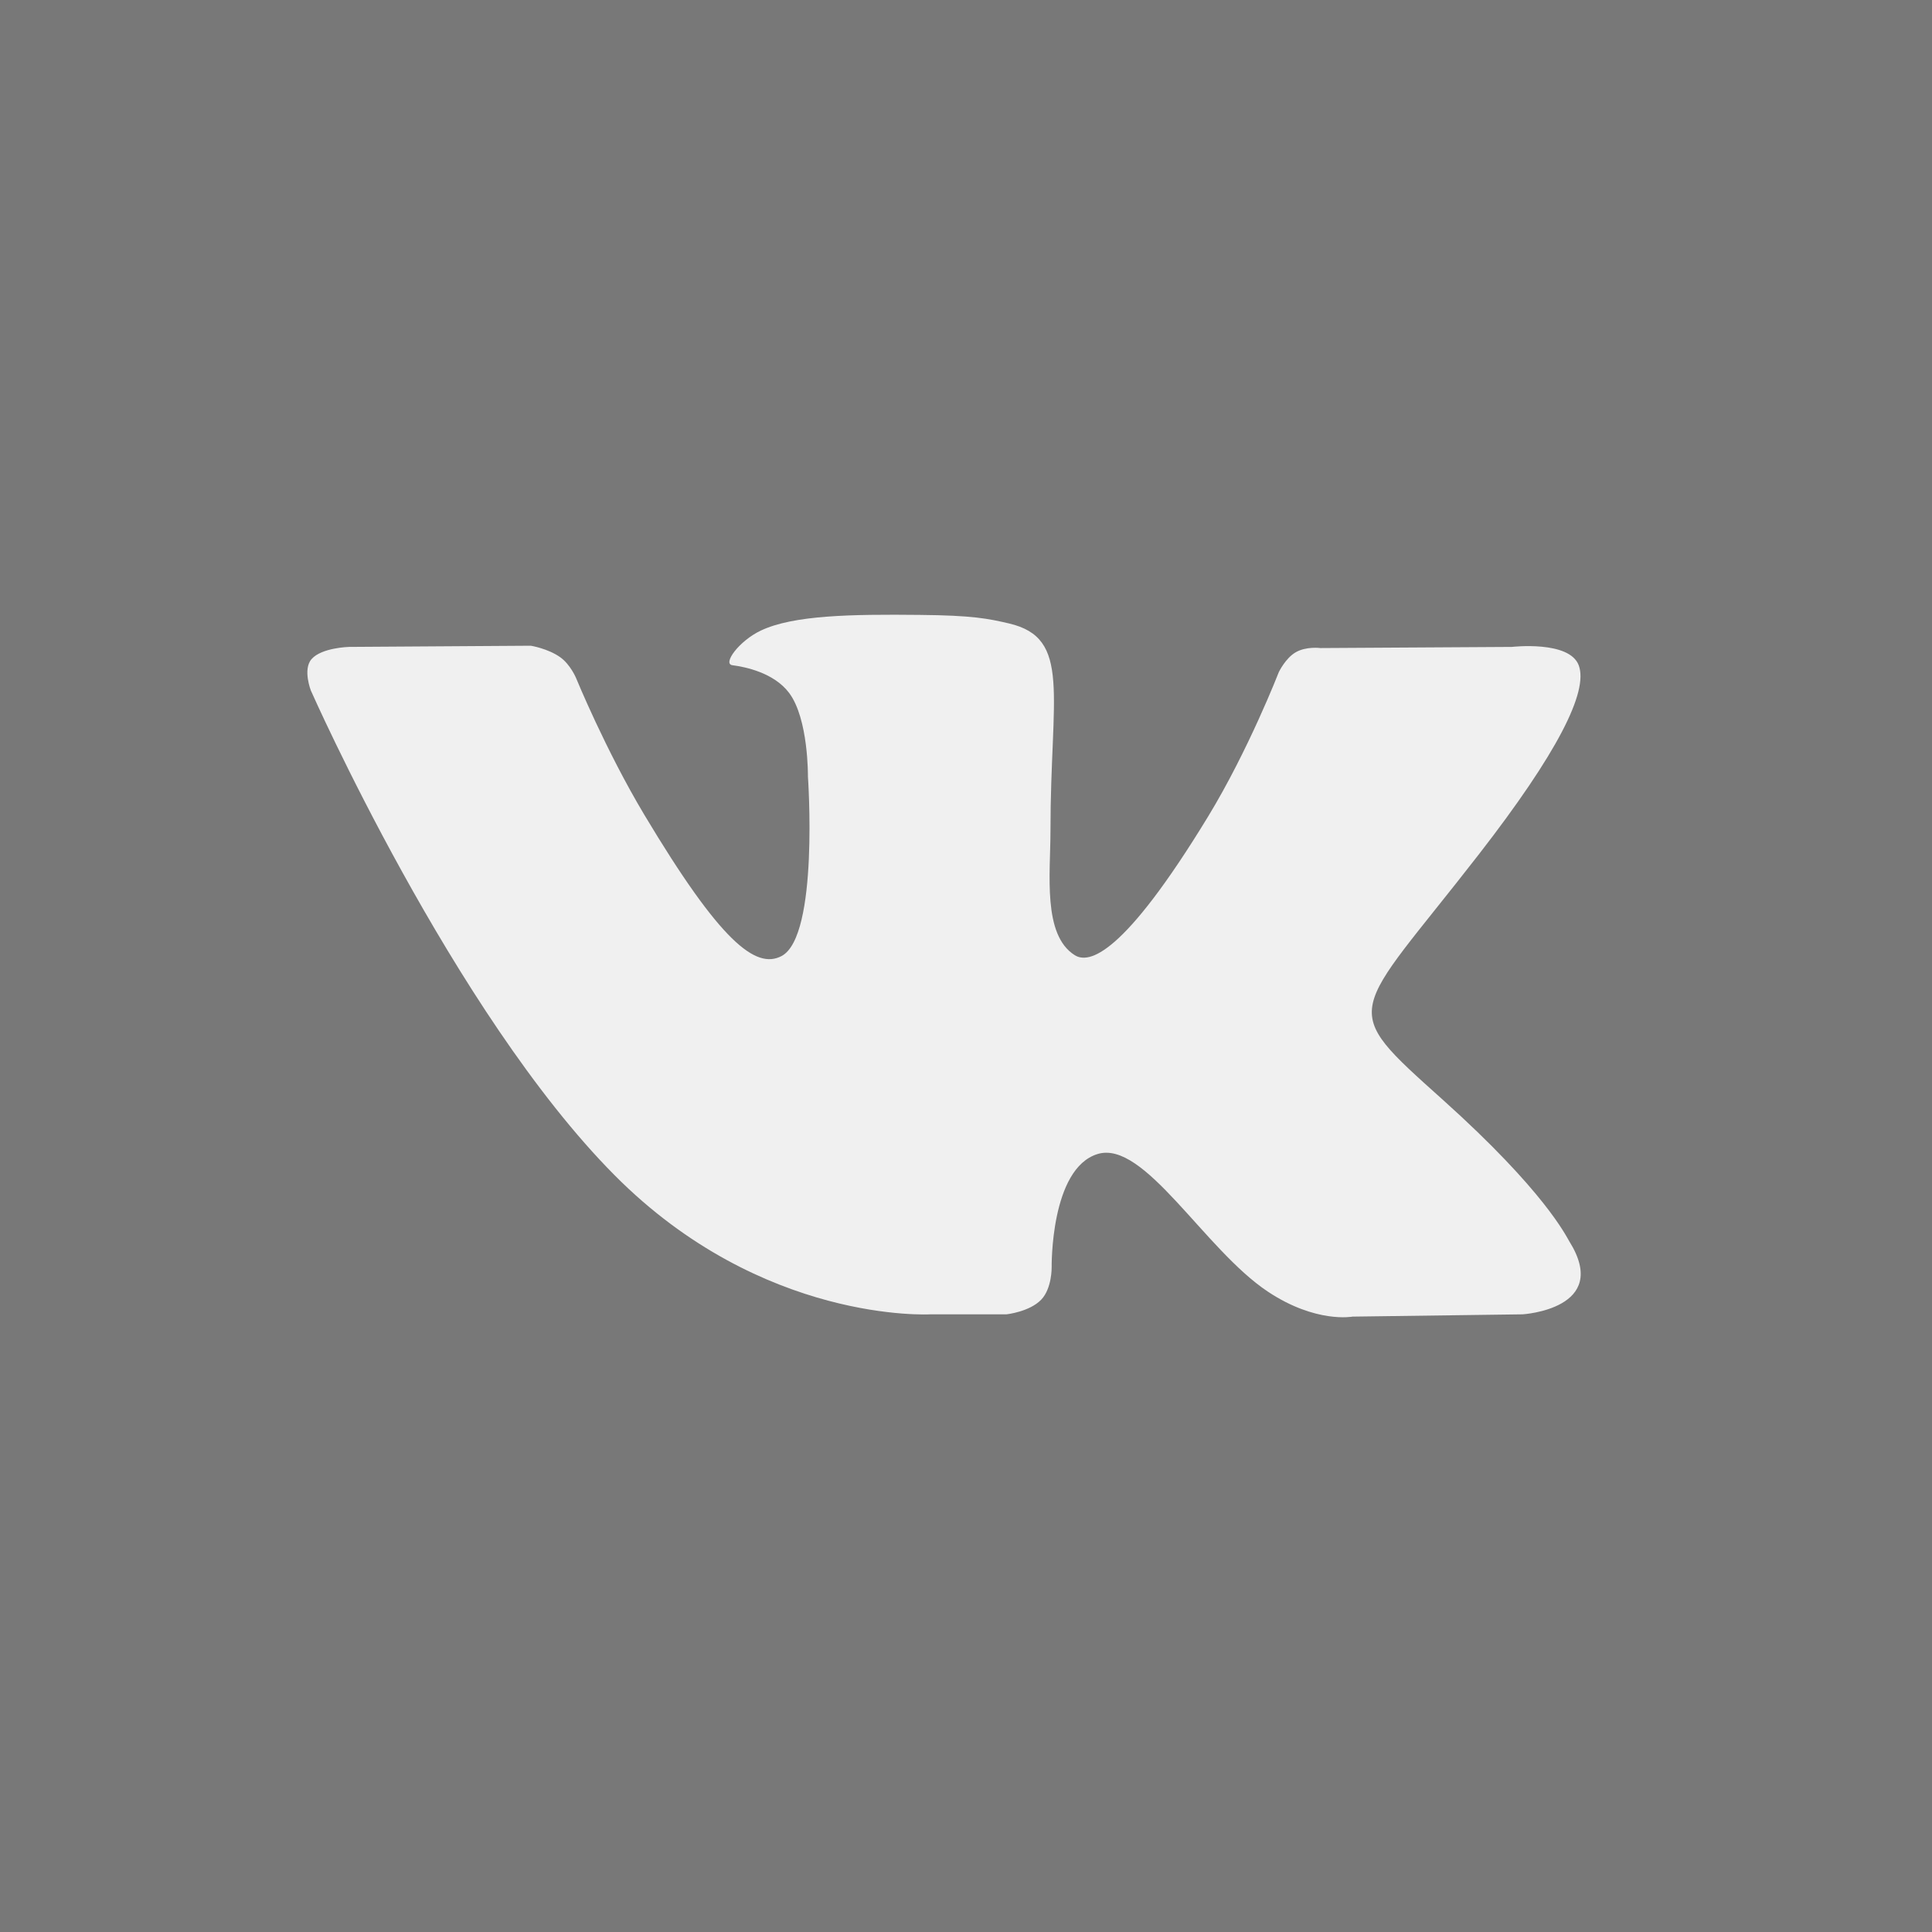
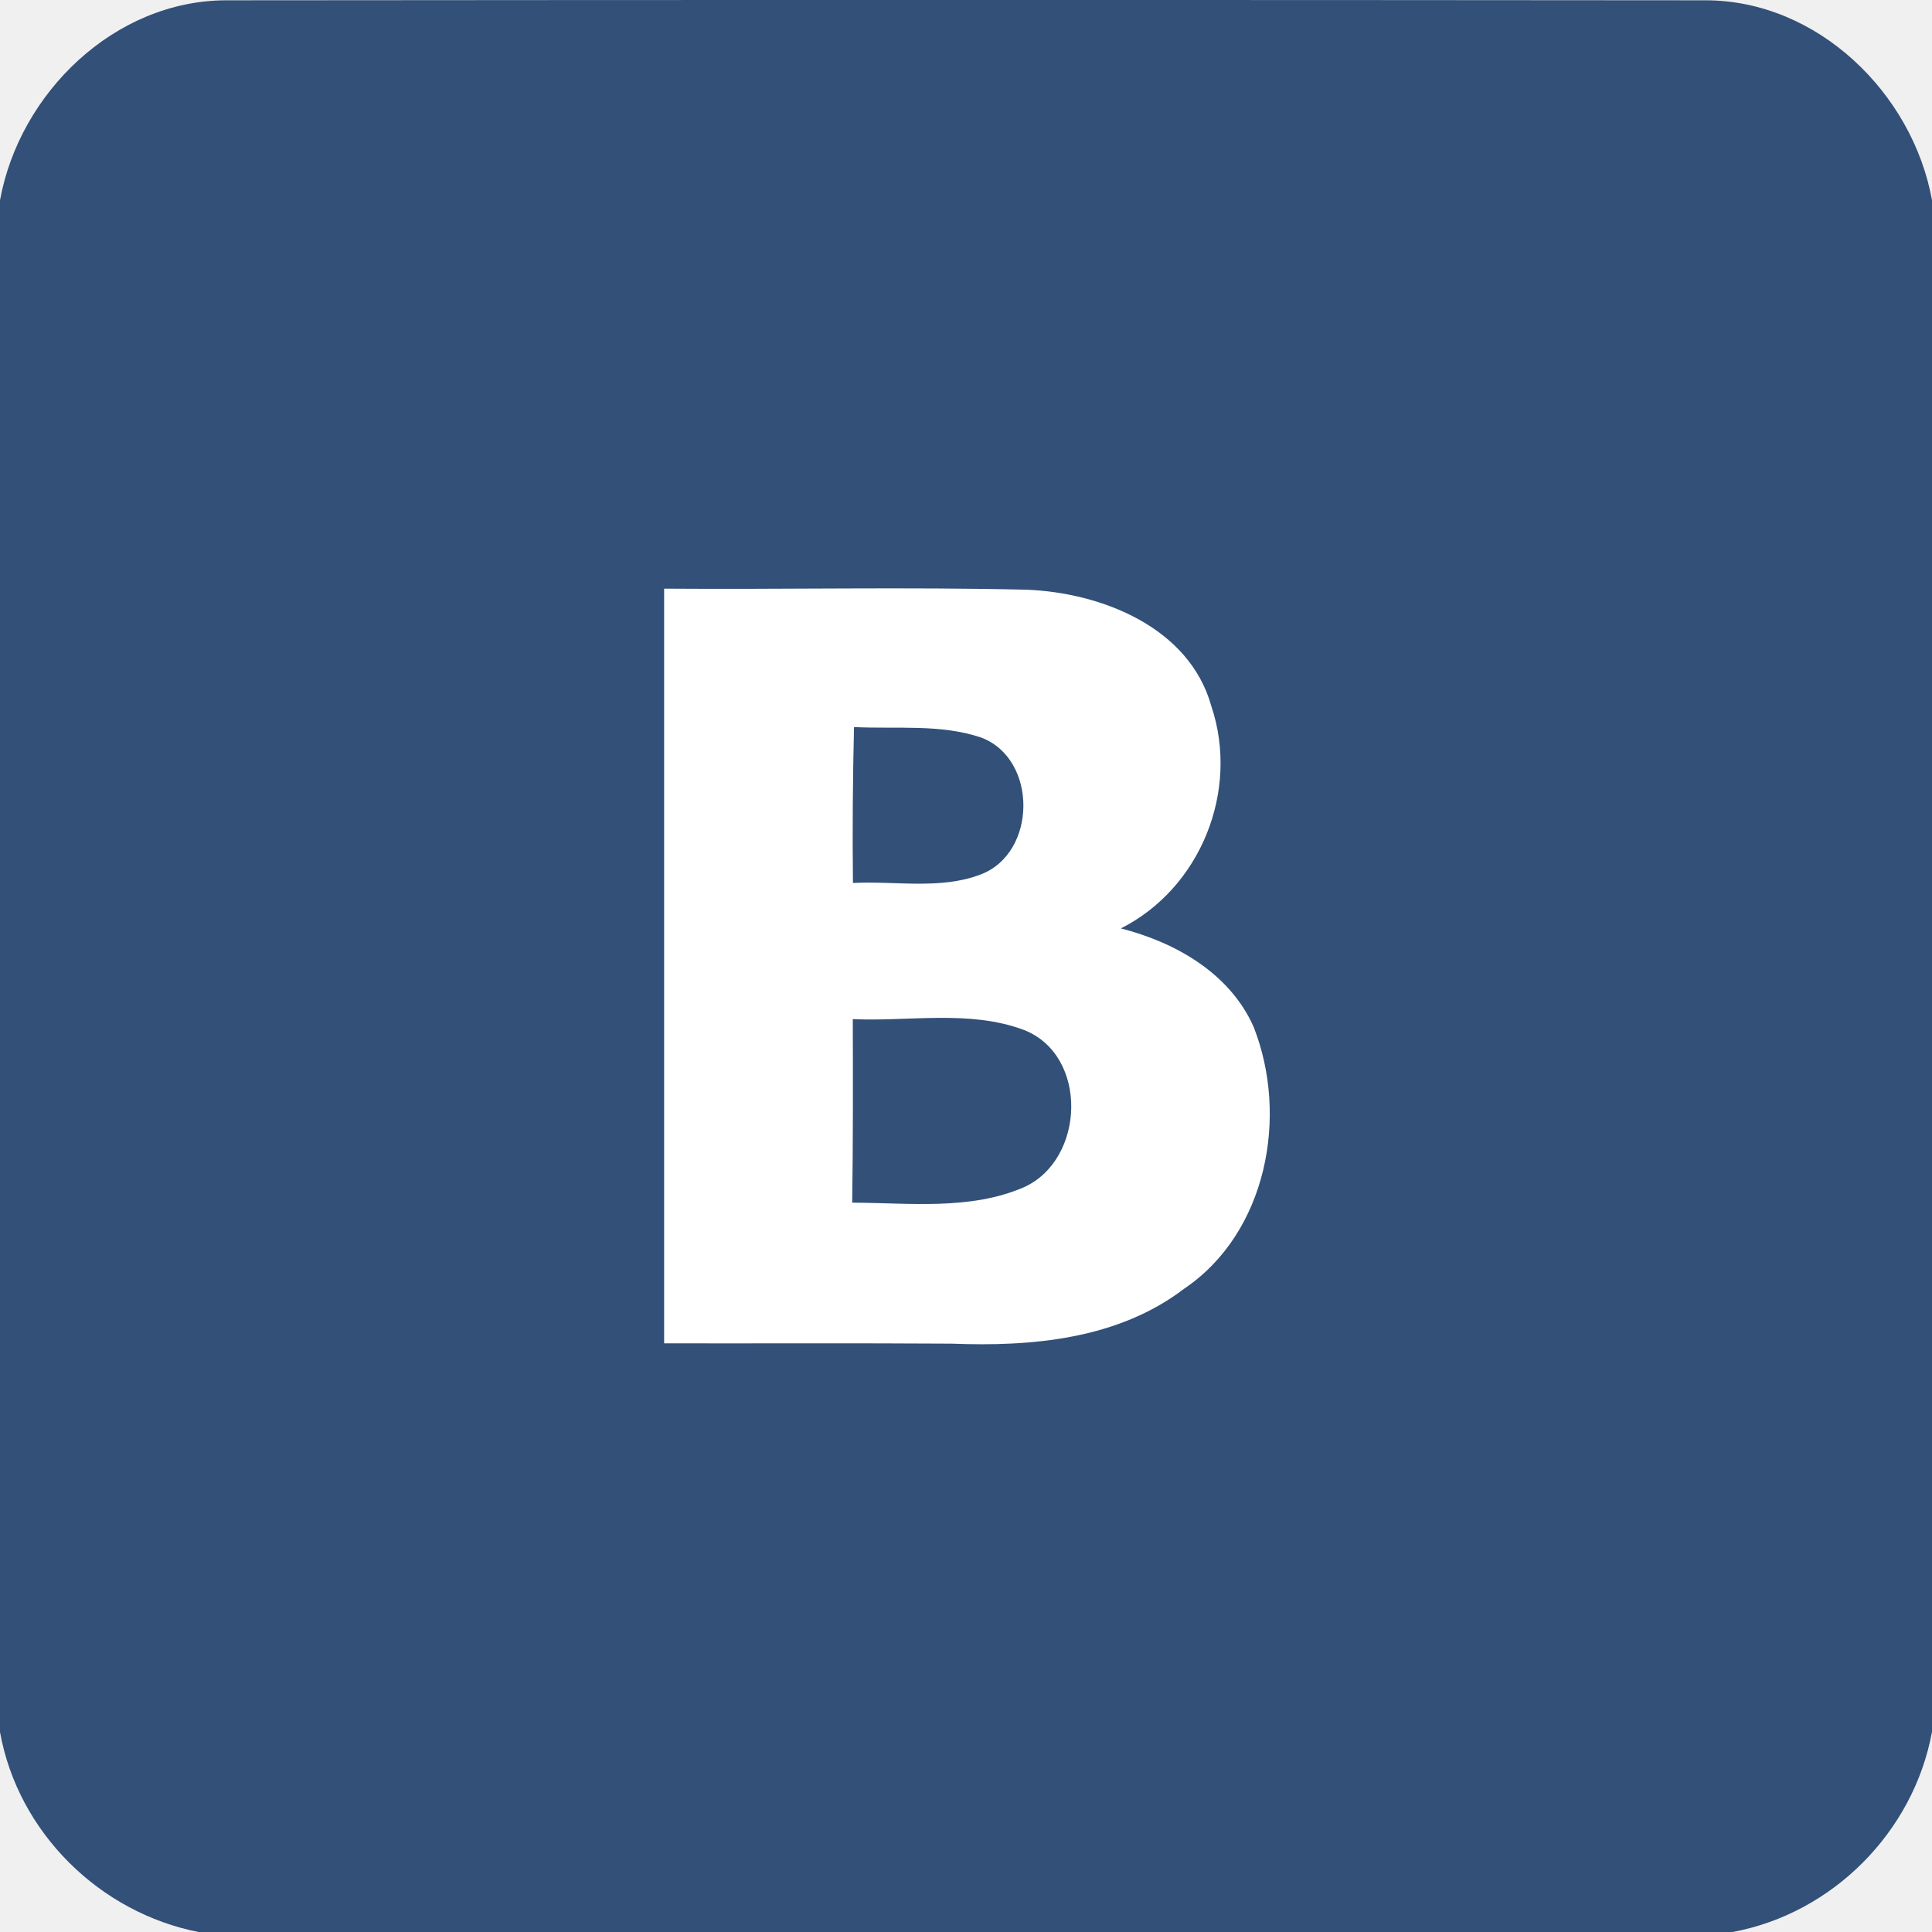
- <svg xmlns="http://www.w3.org/2000/svg" width="44px" height="44px" viewBox="0 0 44 44" version="1.1">
+ <svg xmlns="http://www.w3.org/2000/svg" width="128px" height="128px" viewBox="0 0 128 128" version="1.1">
+   <description>Created with Sketch.</description>
  <defs />
-   <g id="Page-1" stroke="none" stroke-width="1" fill-rule="evenodd" fill="#000">
-     <path d="M0,0 L0,44 L44,44 L44,0 L0,0 Z M21.189,29.933 L22.922,29.933 C22.922,29.933 23.446,29.877 23.713,29.599 C23.959,29.343 23.951,28.862 23.951,28.862 C23.951,28.862 23.918,26.613 24.997,26.282 C26.061,25.955 27.428,28.456 28.876,29.417 C29.971,30.144 30.803,29.985 30.803,29.985 L34.676,29.933 C34.676,29.933 36.702,29.812 35.741,28.272 C35.663,28.146 35.182,27.132 32.862,25.049 C30.433,22.87 30.759,23.222 33.684,19.452 C35.465,17.156 36.178,15.754 35.955,15.153 C35.743,14.581 34.433,14.733 34.433,14.733 L30.072,14.759 C30.072,14.759 29.749,14.716 29.509,14.855 C29.275,14.99 29.124,15.307 29.124,15.307 C29.124,15.307 28.434,17.084 27.514,18.595 C25.572,21.784 24.796,21.953 24.478,21.754 C23.74,21.293 23.924,19.901 23.924,18.911 C23.924,15.821 24.409,14.533 22.981,14.199 C22.507,14.089 22.157,14.015 20.945,14.004 C19.389,13.988 18.073,14.008 17.327,14.361 C16.831,14.596 16.448,15.12 16.681,15.15 C16.97,15.187 17.622,15.32 17.968,15.776 C18.415,16.364 18.4,17.684 18.4,17.684 C18.4,17.684 18.656,21.321 17.8,21.773 C17.212,22.083 16.406,21.45 14.675,18.558 C13.788,17.076 13.118,15.438 13.118,15.438 C13.118,15.438 12.989,15.132 12.759,14.968 C12.479,14.769 12.089,14.706 12.089,14.706 L7.945,14.733 C7.945,14.733 7.323,14.749 7.095,15.011 C6.891,15.244 7.079,15.725 7.079,15.725 C7.079,15.725 10.322,23.065 13.996,26.764 C17.364,30.156 21.189,29.933 21.189,29.933 Z" id="vk" fill-opacity="0.5" />
+   <g id="Page-1" stroke="none" stroke-width="1" fill="none" fill-rule="evenodd">
+     <g id="VK" fill="#325078">
+       <rect x="20" y="20" width="80" height="80" fill="#FFF" />
+       <path d="M4.02,15.99 C4.16,9.27 10.41,3.81 17.02,4.01 C45.35,3.93 73.69,4.03 102.02,3.97 C105.98,3.98 109.97,3.72 113.9,4.33 C119.41,5.23 123.83,10.35 123.96,15.93 C124.38,25.24 123.98,34.56 124.29,43.88 C125.52,44.07 126.76,44.26 128,44.46 L128,114.74 C126.78,121.37 121.42,126.77 114.79,128 C80.92,128.02 47.06,127.99 13.2,128.01 C6.6,126.73 1.19,121.4 0,114.75 L0,44.19 C1.25,44.12 2.49,44.06 3.74,44.01 C3.99,34.67 3.63,25.32 4.02,15.99 L4.02,15.99 Z M44,39 L44,89 C50.35,89.01 56.7,88.98 63.04,89.02 C68.36,89.23 74.06,88.73 78.44,85.39 C83.94,81.69 85.39,73.93 83.05,68.02 C81.47,64.47 77.87,62.43 74.26,61.51 C79.55,58.84 82.14,52.38 80.25,46.77 C78.79,41.56 72.99,39.27 68.03,39.07 C60.02,38.88 52.01,39.06 44,39 Z M0,13.27 C1.29,6.17 7.57,0.04 14.97,0.02 C47.65,-0.01 80.34,-0.01 113.03,0.02 C120.42,0.04 126.71,6.16 128,13.26 L128,44.46 C126.76,44.26 125.52,44.07 124.29,43.88 C123.98,34.56 124.38,25.24 123.96,15.93 C123.83,10.35 119.41,5.23 113.9,4.33 C109.97,3.72 105.98,3.98 102.02,3.97 C73.69,4.03 45.35,3.93 17.02,4.01 C10.41,3.81 4.16,9.27 4.02,15.99 C3.63,25.32 3.99,34.67 3.74,44.01 C2.49,44.06 1.25,44.12 0,44.19 L0,13.27 Z" id="Shape" />
+       <path d="M56.58,48.17 C59.39,48.31 62.32,47.95 65.02,48.87 C68.76,50.29 68.72,56.53 64.96,57.94 C62.29,58.96 59.31,58.35 56.51,58.5 C56.47,55.06 56.5,51.61 56.58,48.17 L56.58,48.17 Z" id="Shape" />
+       <path d="M56.5,67.52 C60.25,67.69 64.22,66.89 67.82,68.23 C72.14,69.9 71.91,76.85 67.81,78.67 C64.24,80.2 60.24,79.69 56.46,79.68 C56.52,75.62 56.51,71.57 56.5,67.52 L56.5,67.52 Z" id="Shape" />
+     </g>
  </g>
</svg>
